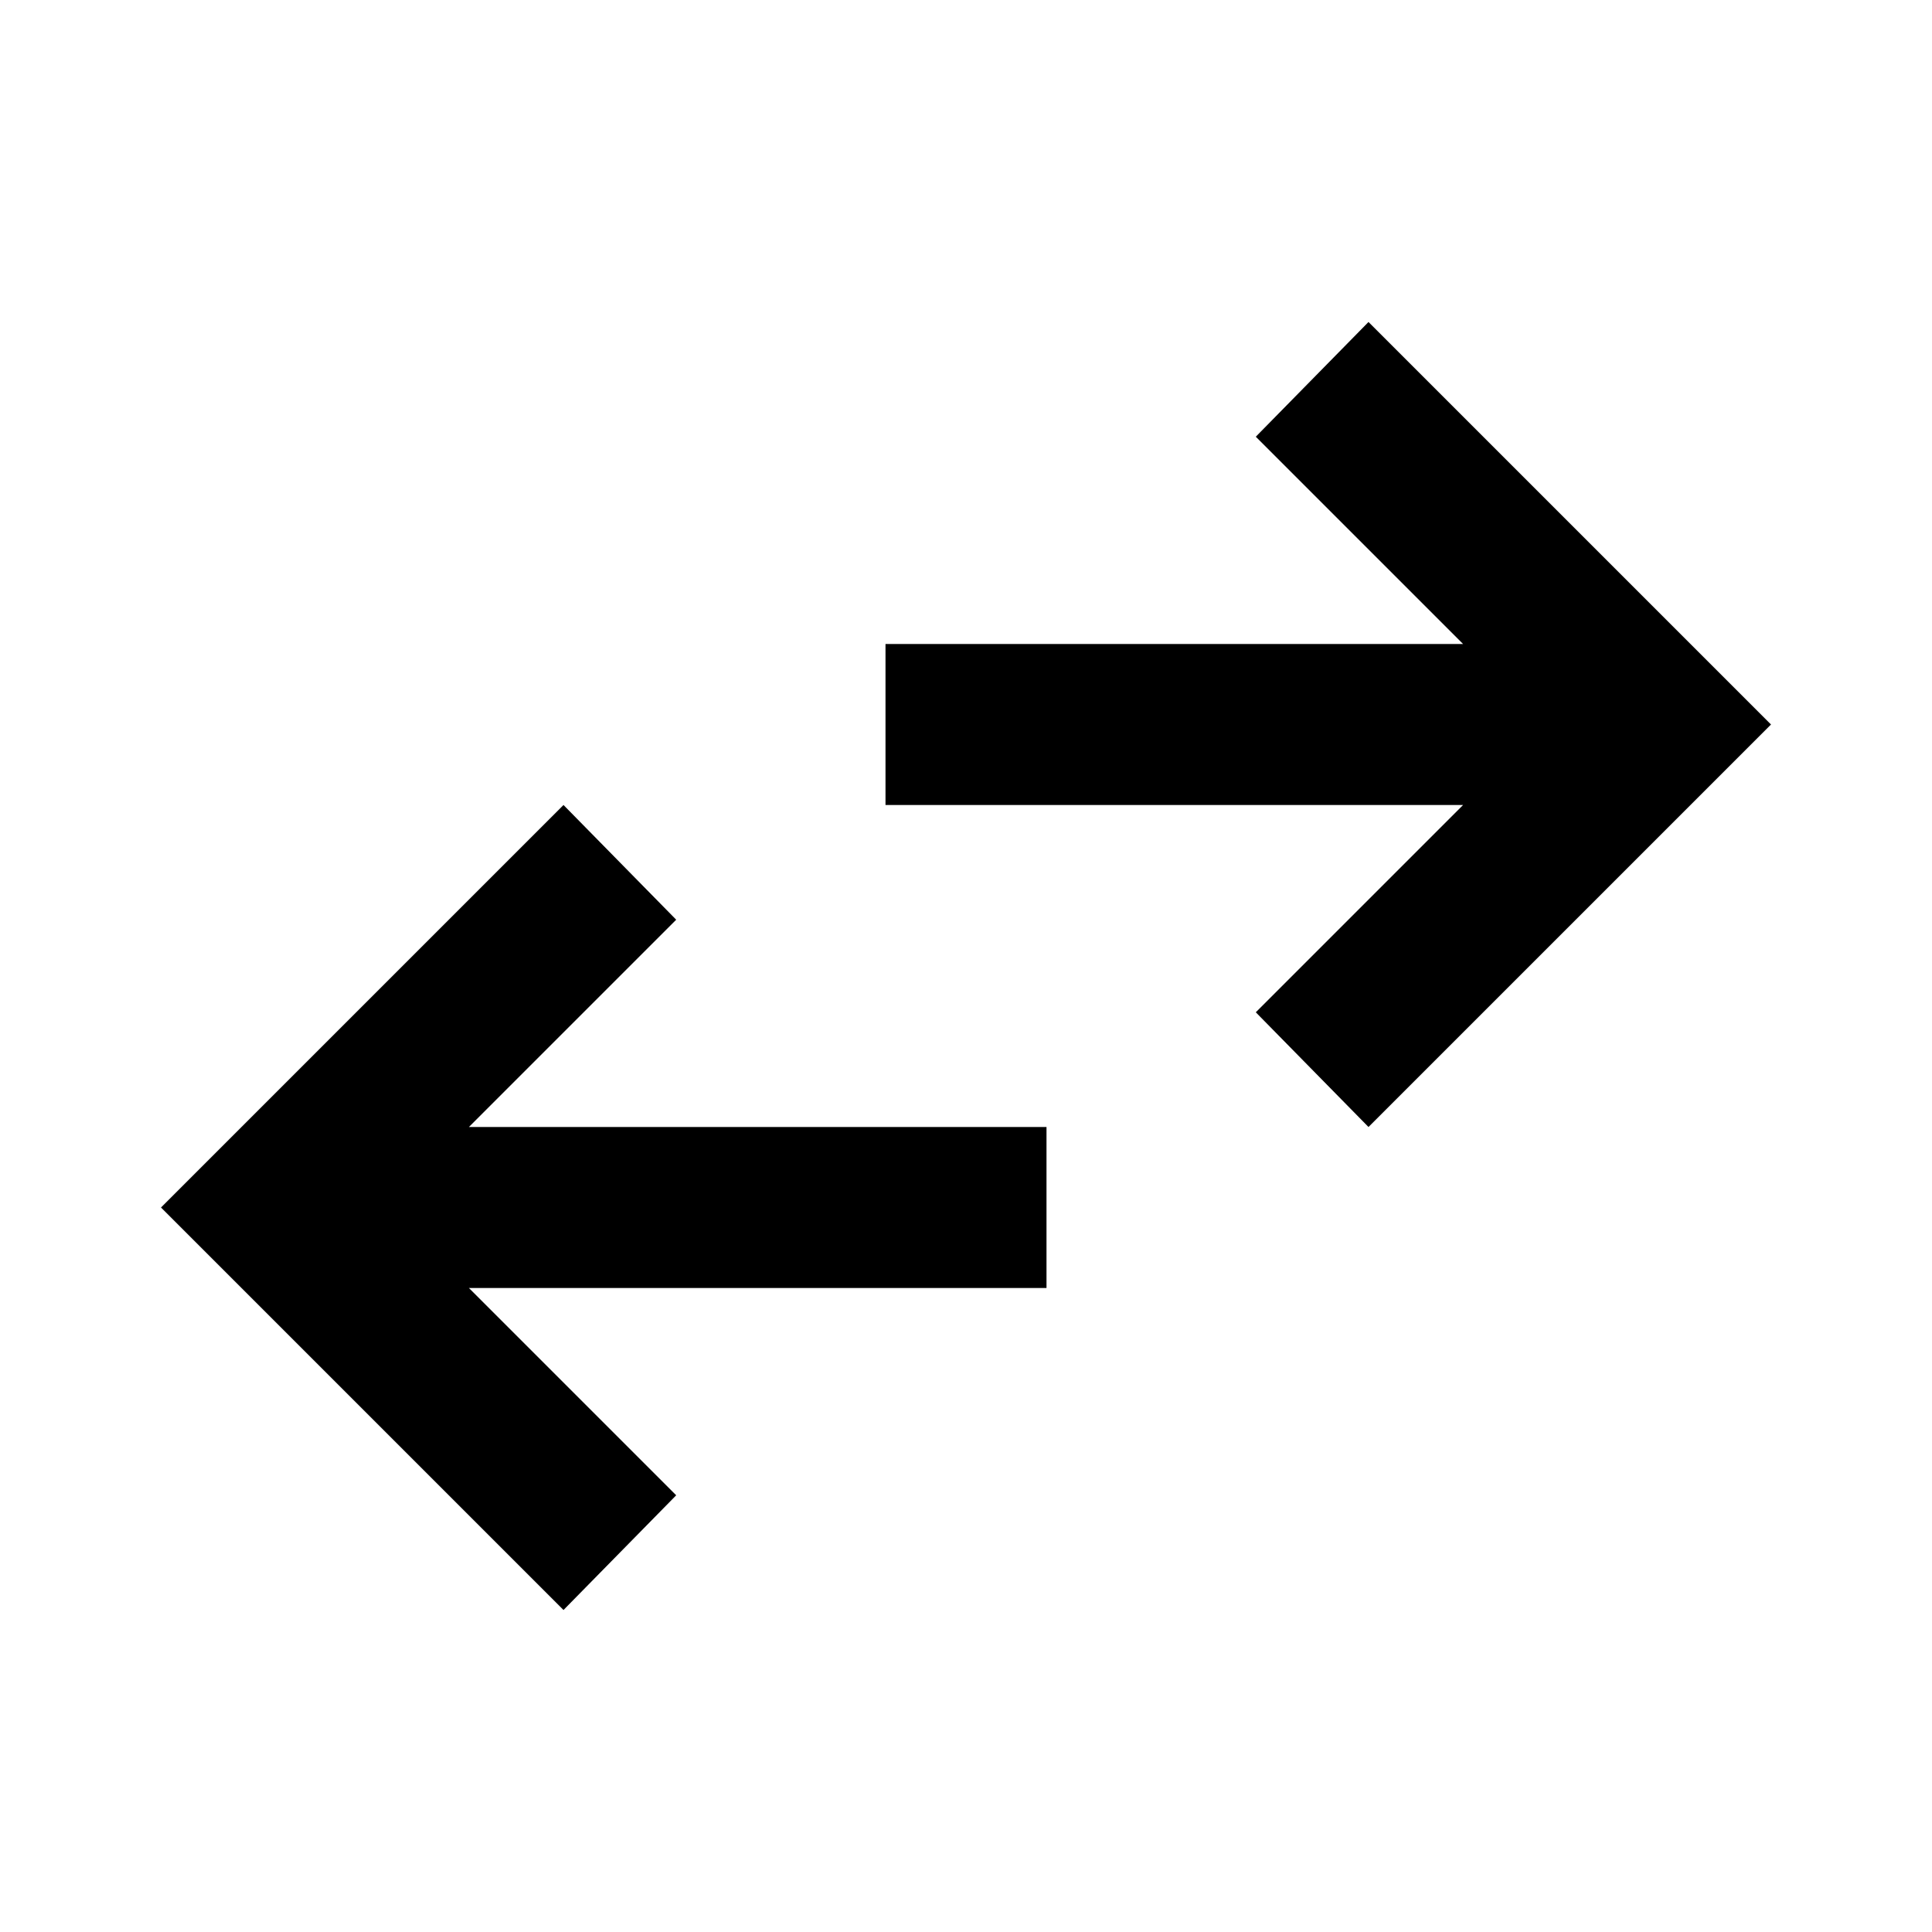
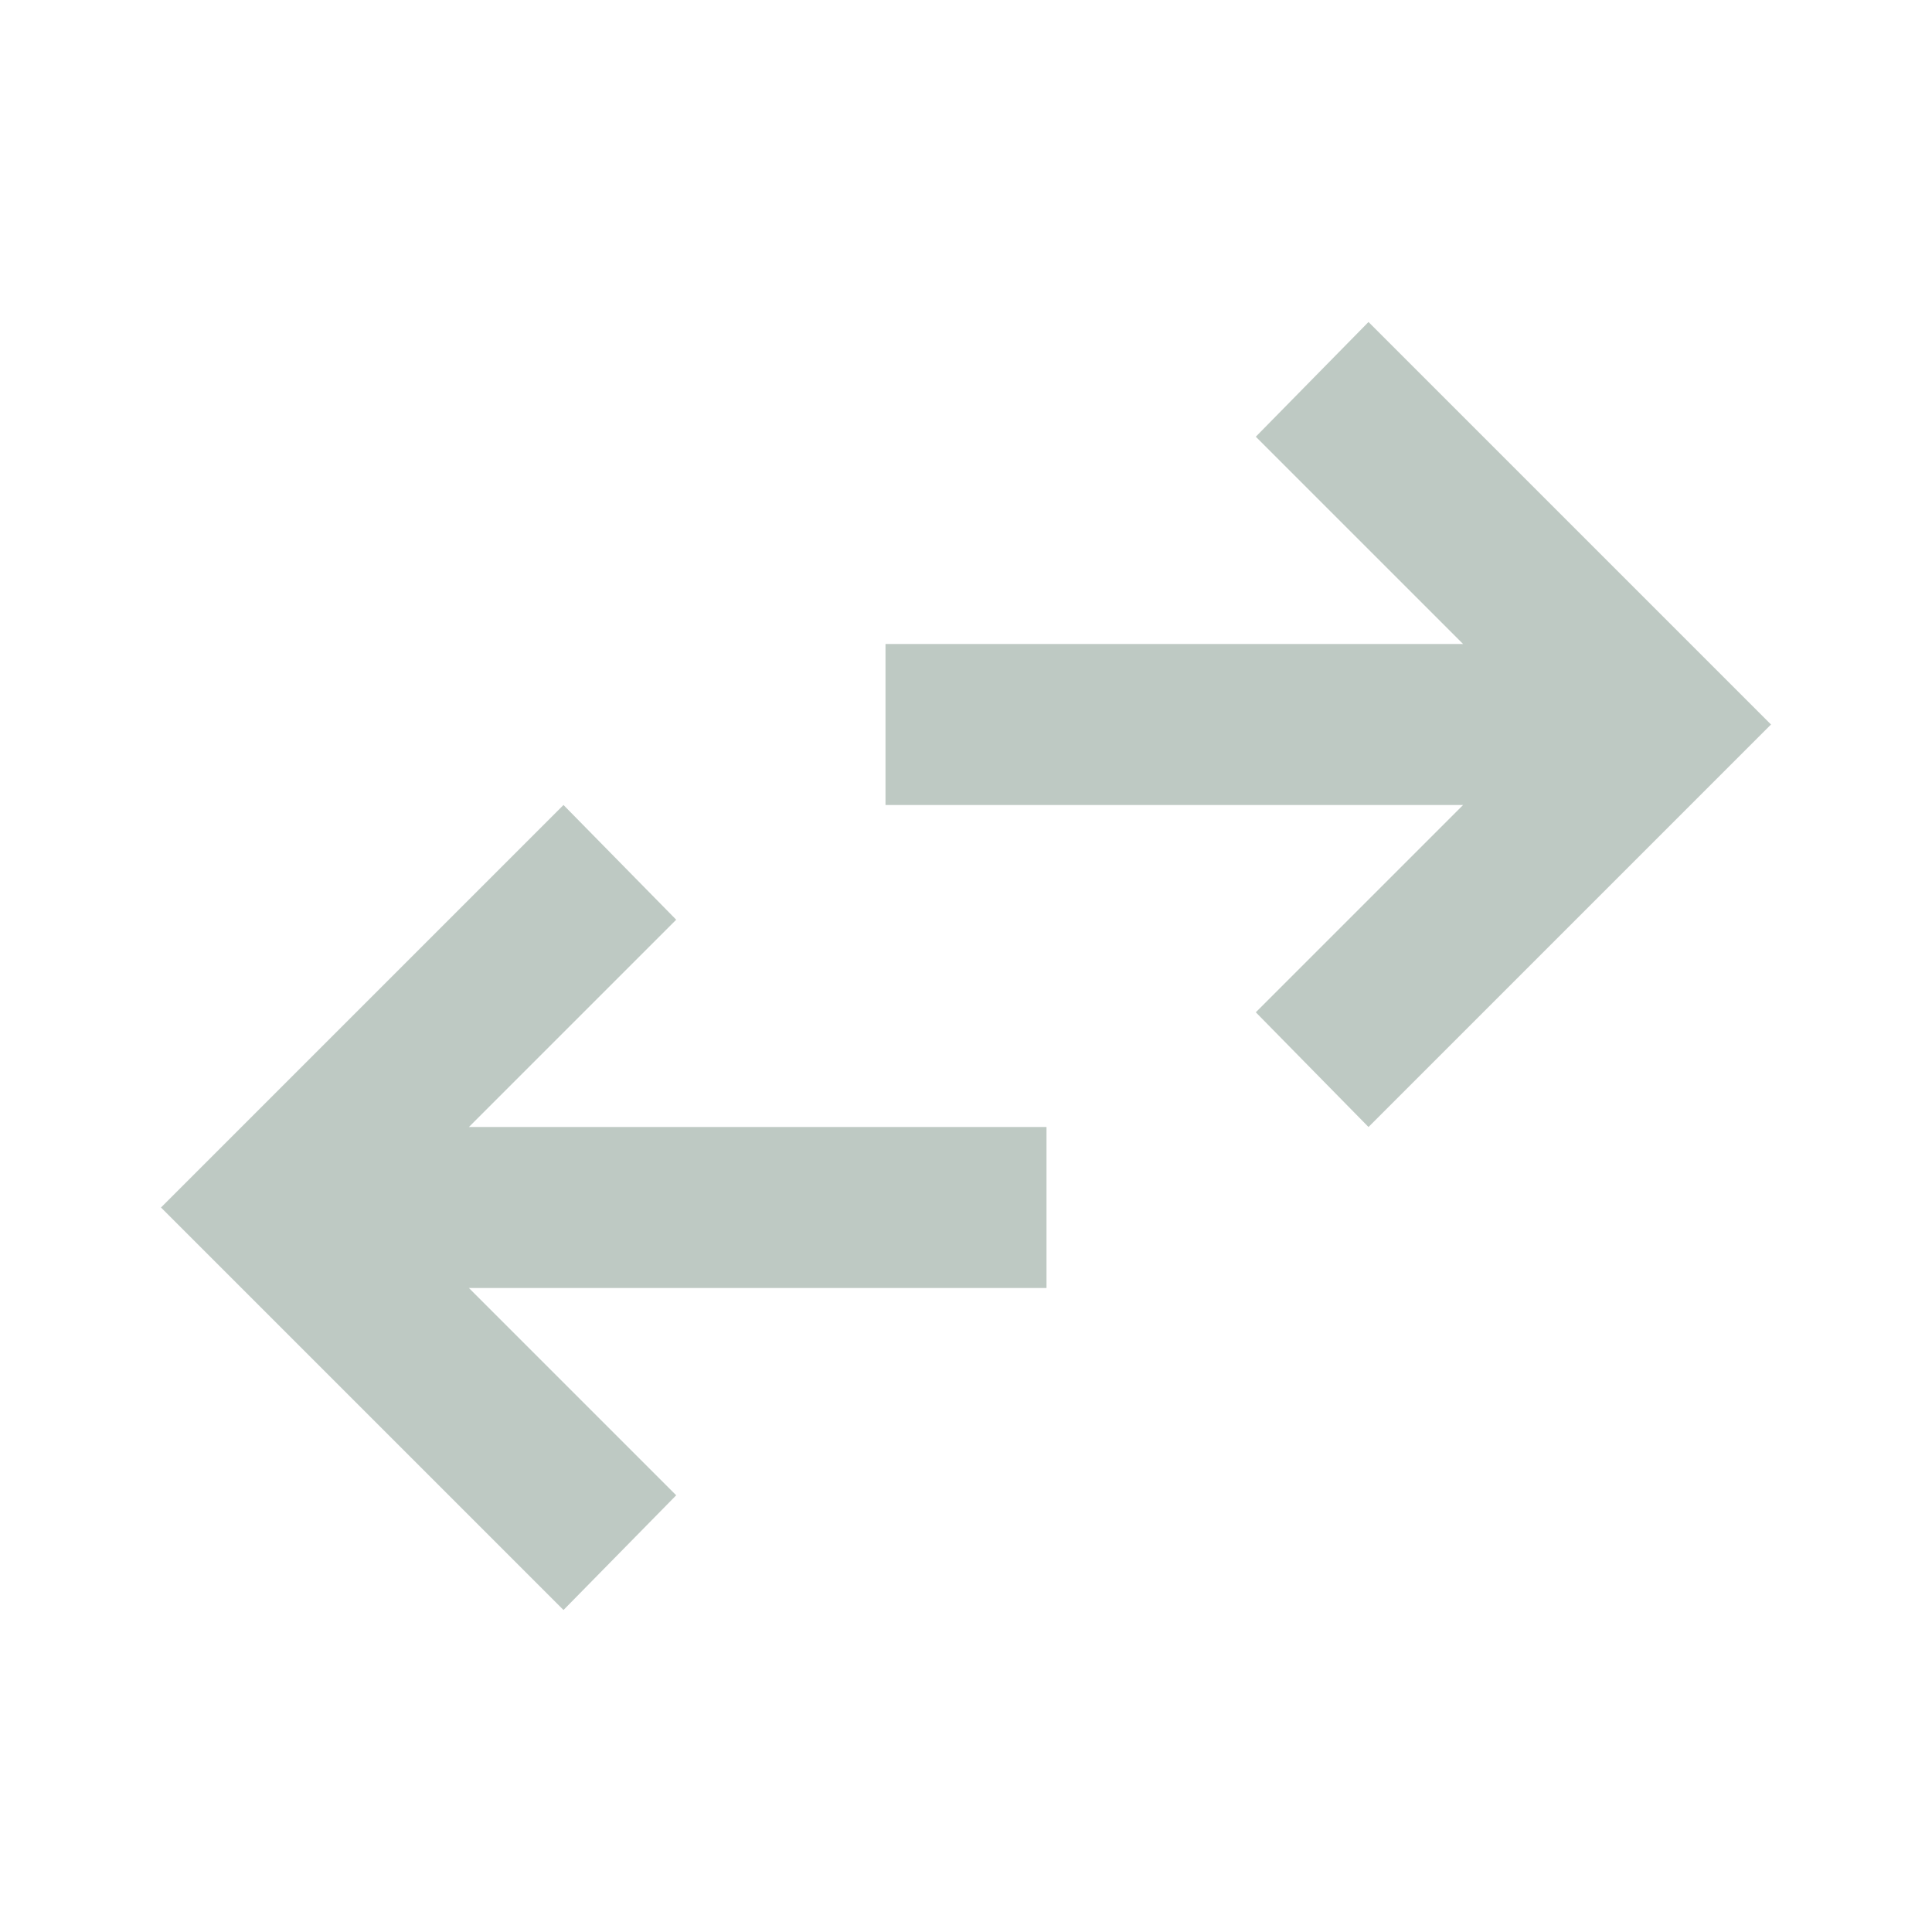
<svg xmlns="http://www.w3.org/2000/svg" height="24" viewBox="0 -960 960 960" width="24">
-   <path d="M280-160 80-360l200-200 56 57-103 103h287v80H233l103 103-56 57Zm400-240-56-57 103-103H440v-80h287L624-743l56-57 200 200-200 200Z" />
+   <path d="M280-160 80-360l200-200 56 57-103 103h287v80H233l103 103-56 57Zm400-240-56-57 103-103H440v-80h287L624-743l56-57 200 200-200 200Z" fill="#bec9c3" />
</svg>
